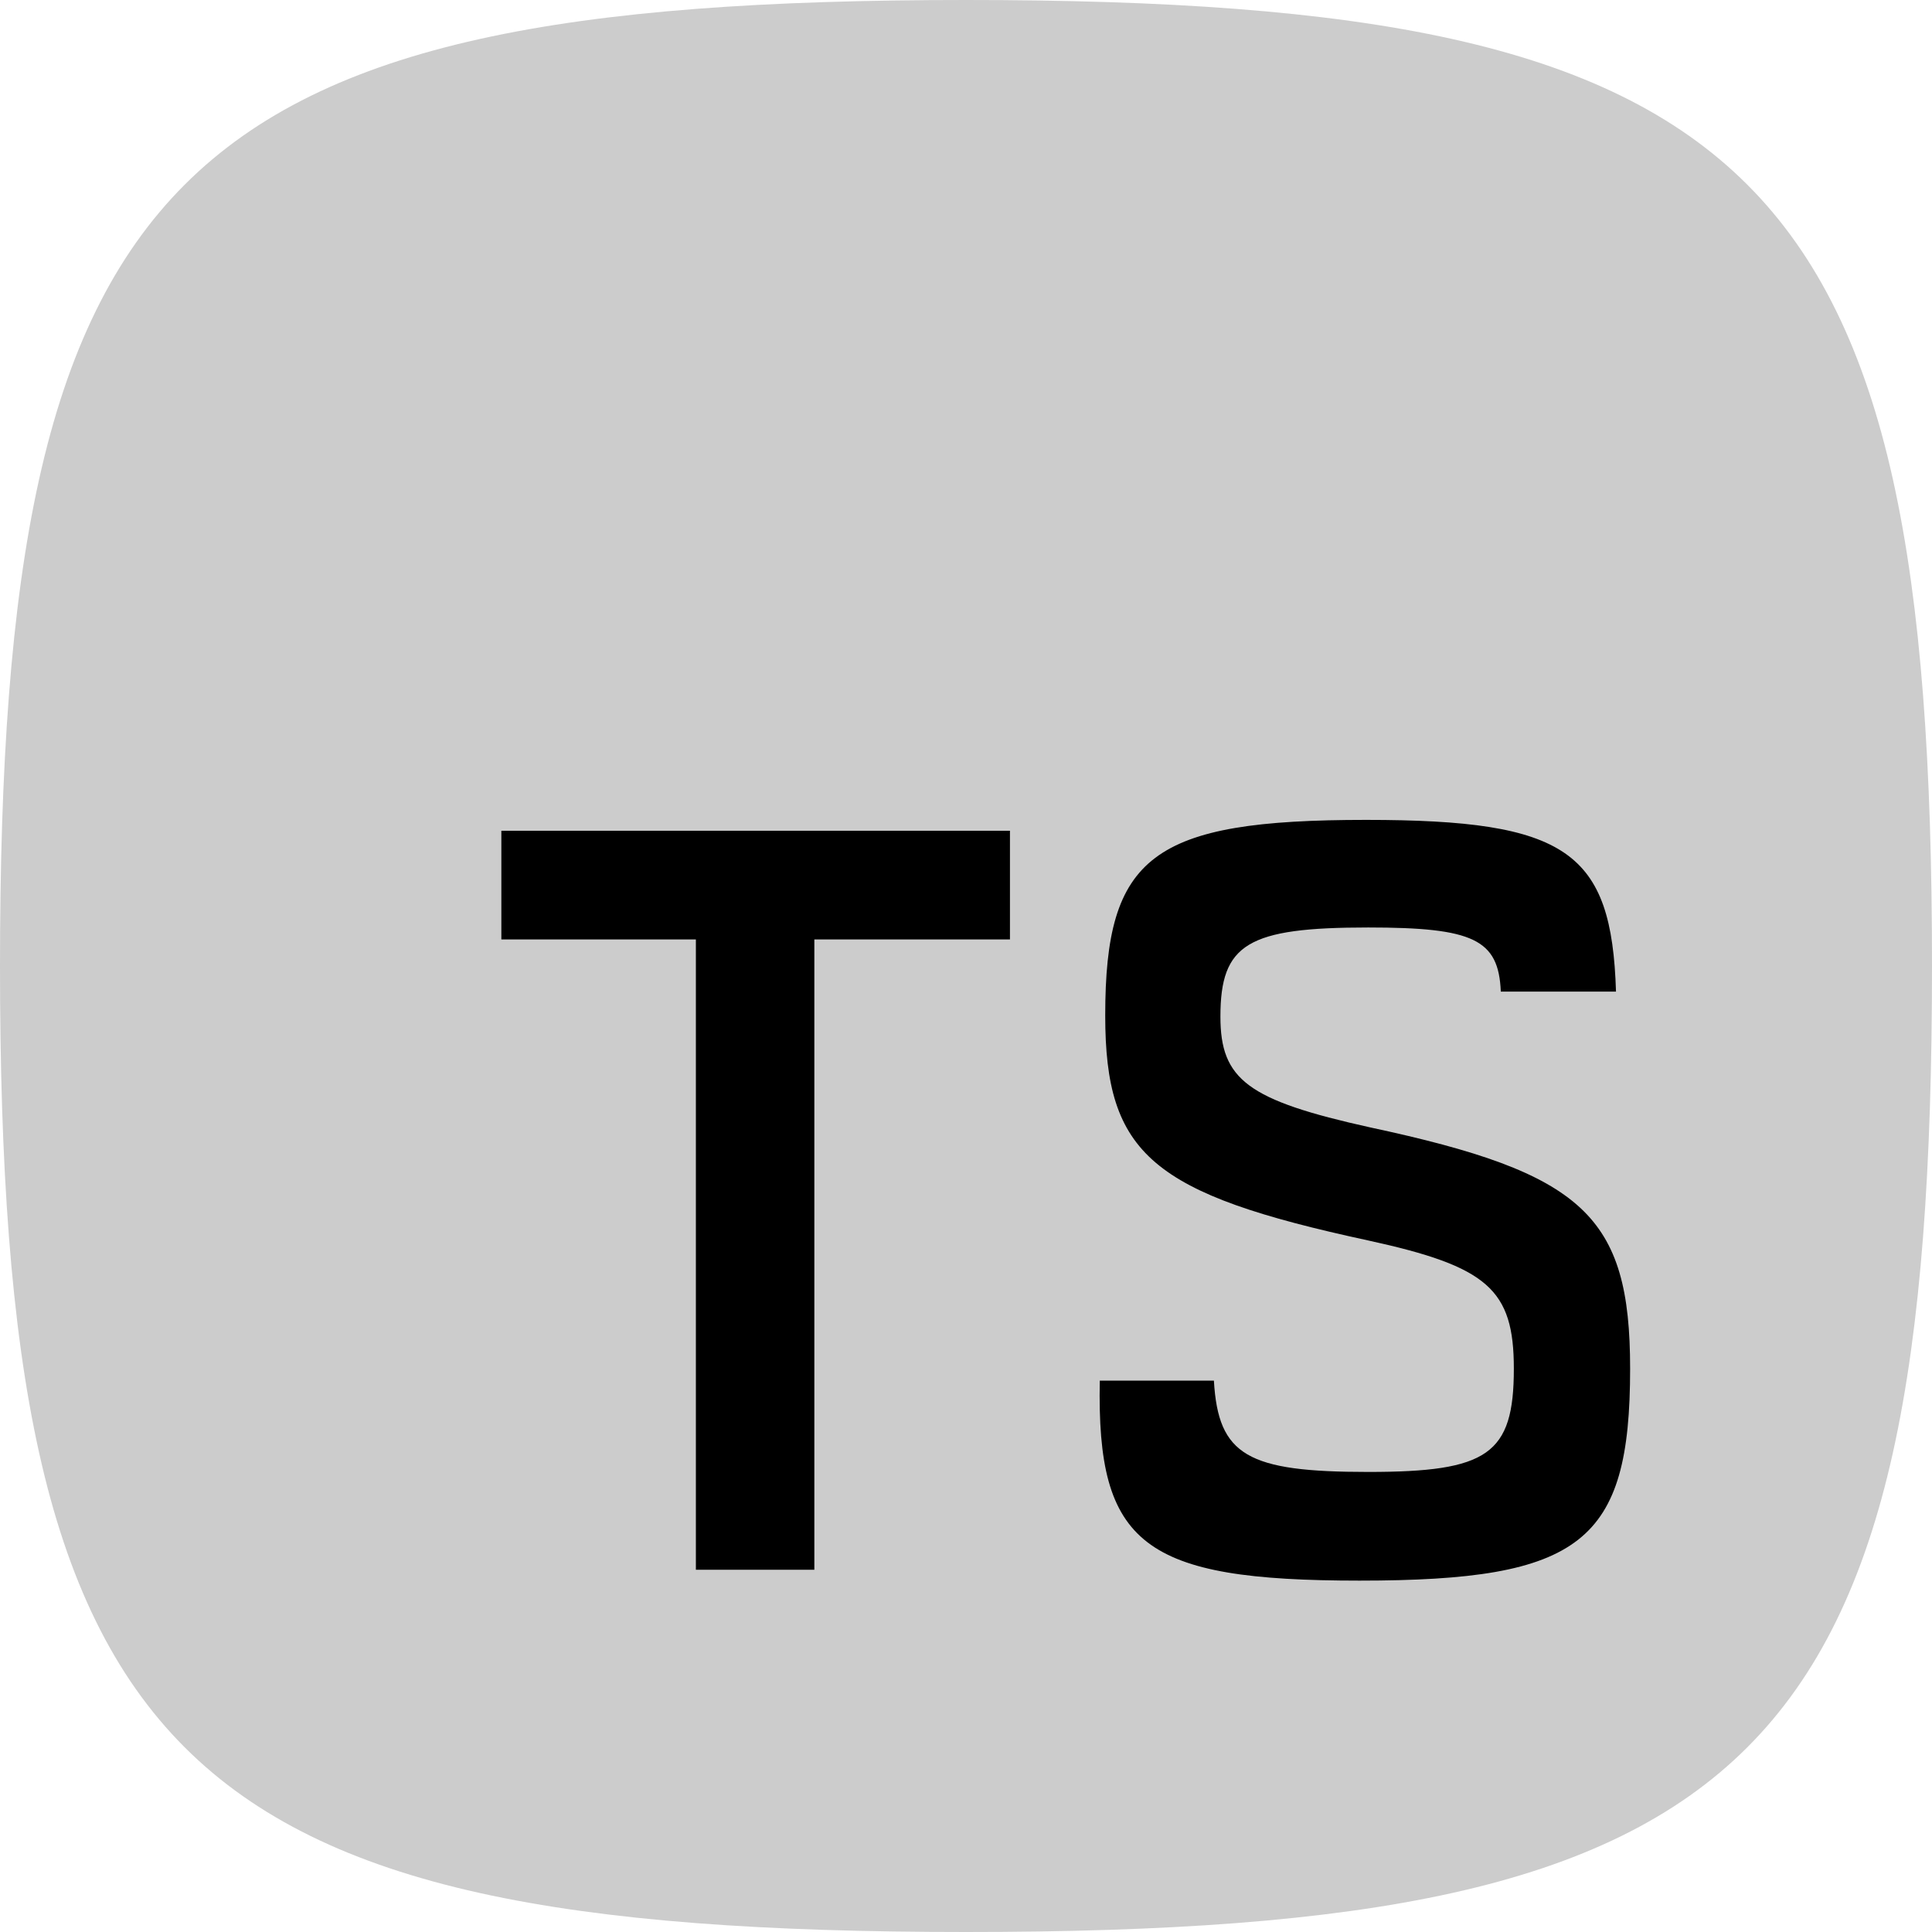
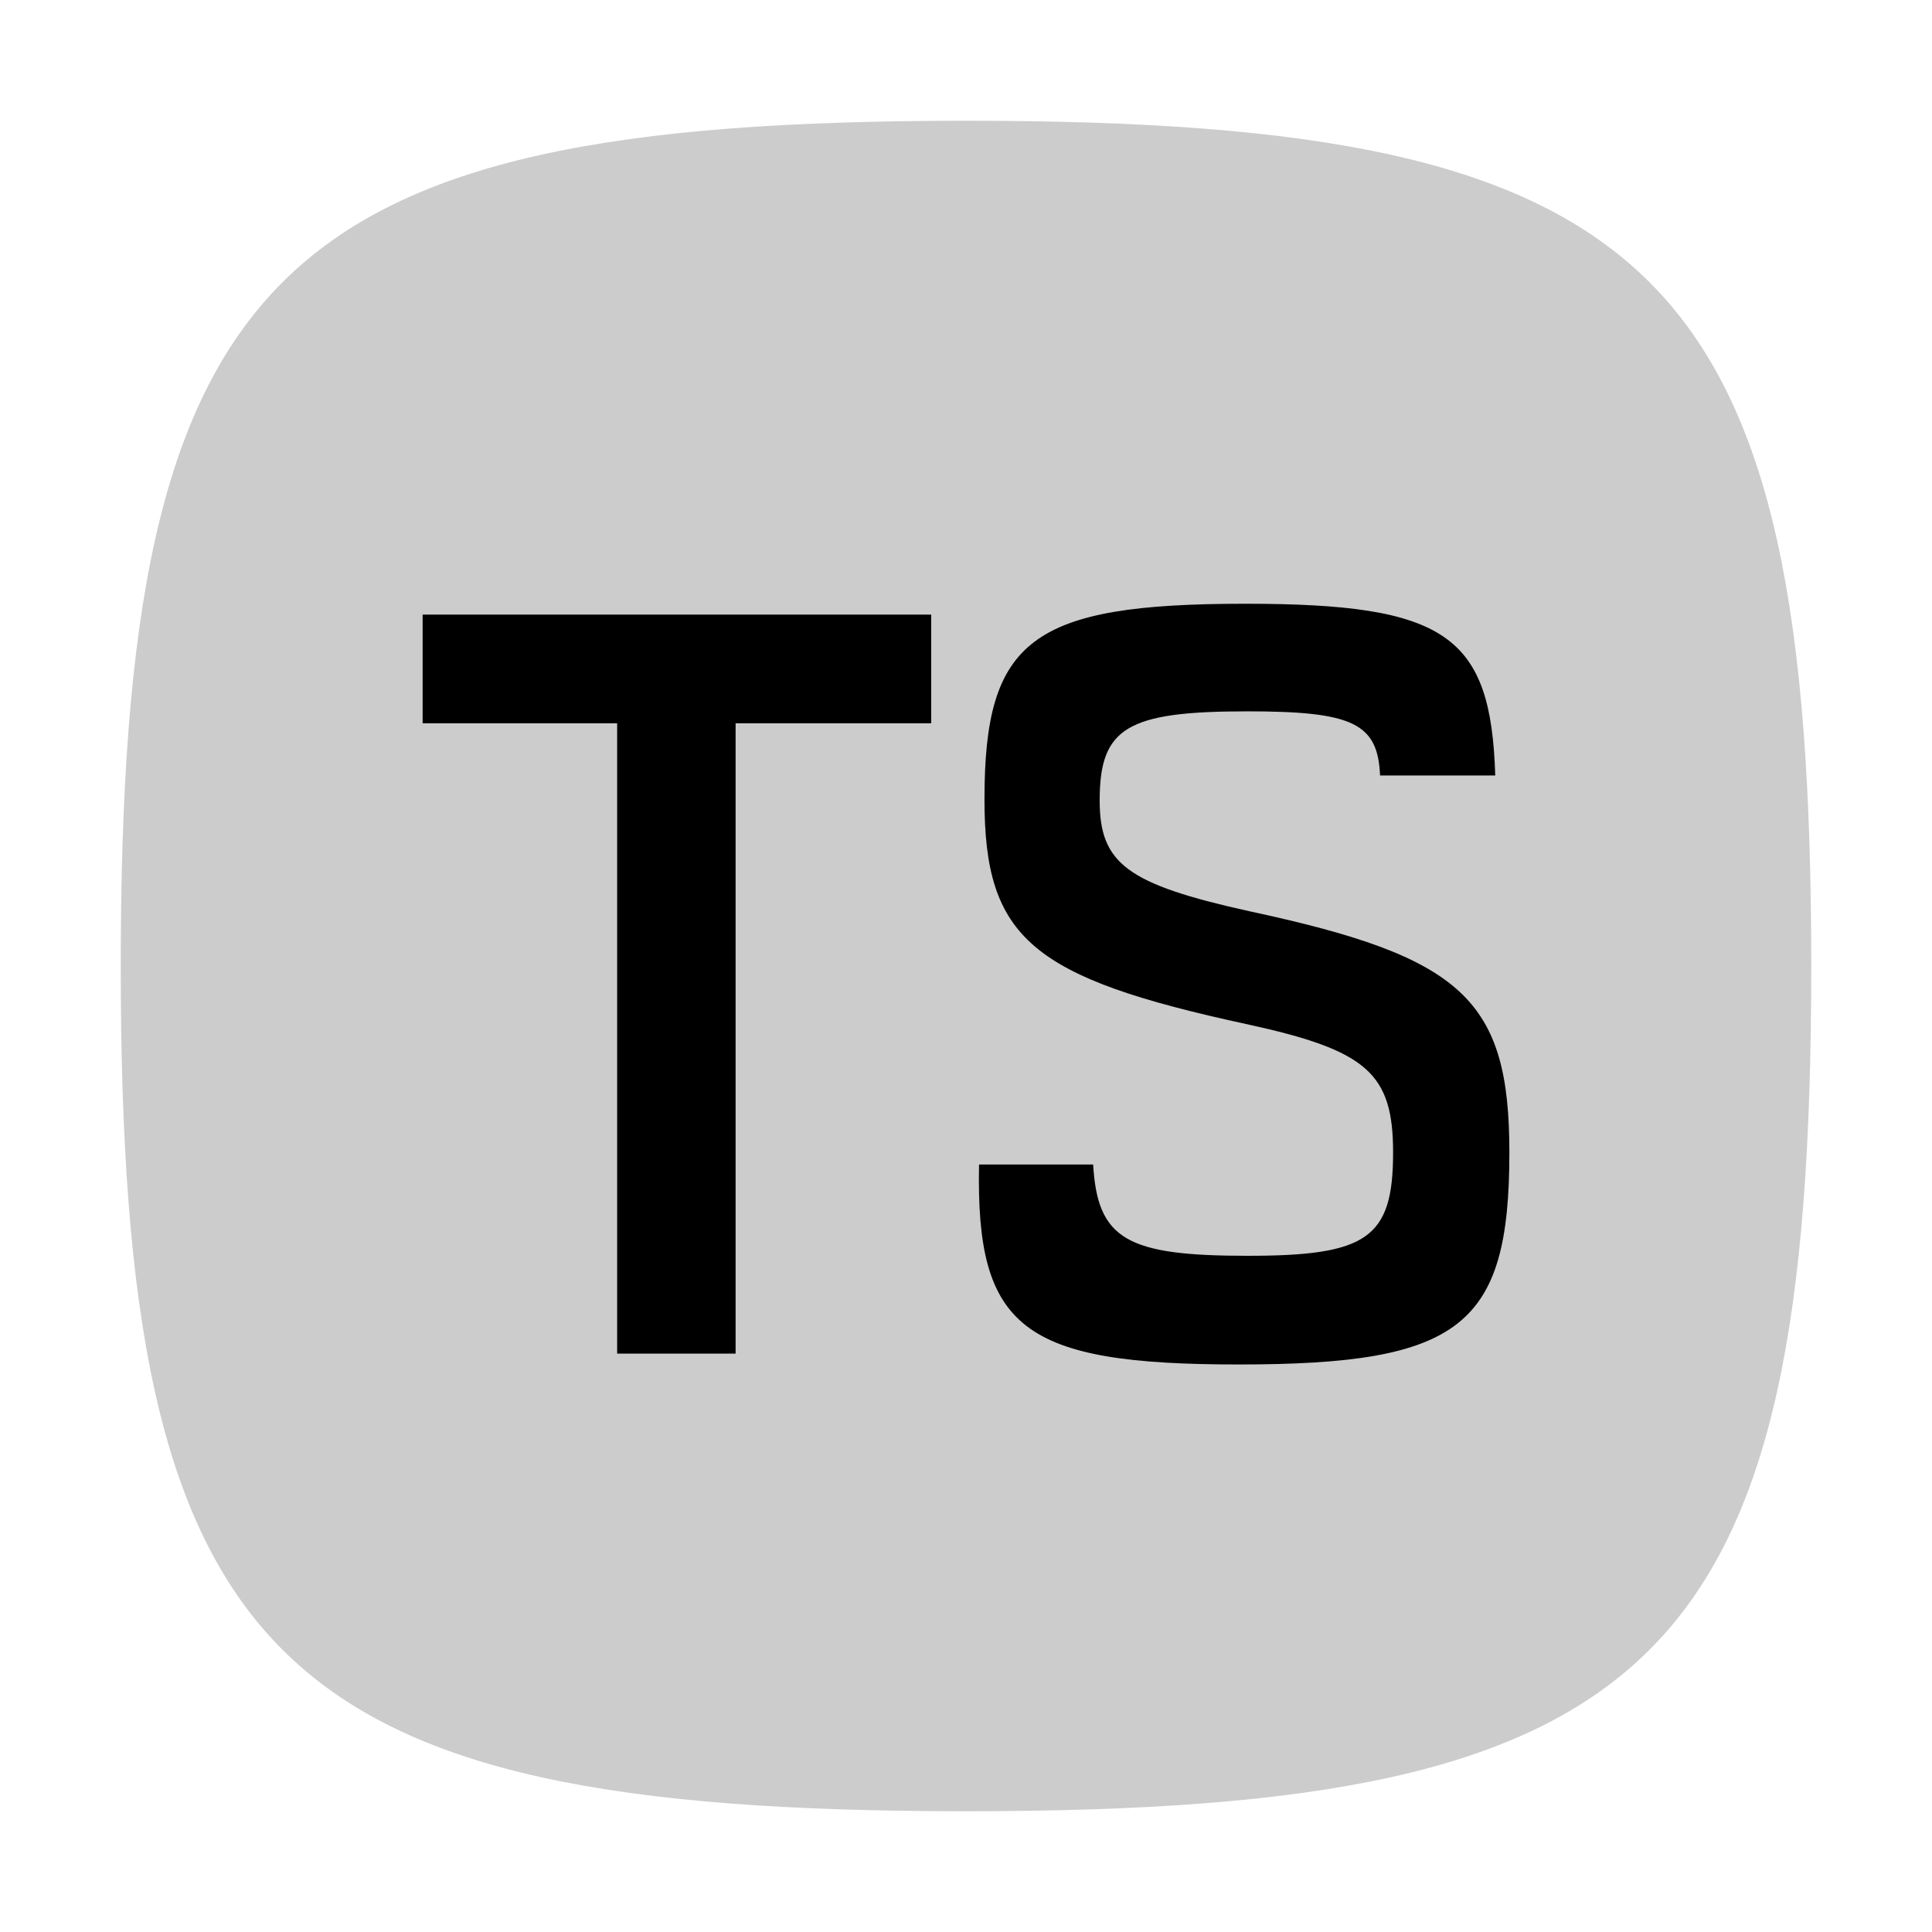
<svg xmlns="http://www.w3.org/2000/svg" width="16" height="16" viewBox="0 0 16 16" fill="none">
-   <path opacity="0.2" d="M8 0C1.412 0 0 1.412 0 8C0 14.588 1.412 16 8 16C14.588 16 16 14.588 16 8C16 1.412 14.588 0 8 0Z" fill="currentColor" />
-   <path d="M9.108 11.434H10.053C10.089 12.055 10.332 12.19 11.331 12.19C12.321 12.19 12.537 12.046 12.537 11.335C12.537 10.678 12.321 10.489 11.331 10.273C9.54 9.886 9.153 9.562 9.153 8.41C9.153 7.087 9.54 6.79 11.313 6.79C12.978 6.79 13.347 7.051 13.383 8.212H12.429C12.411 7.78 12.204 7.681 11.331 7.681C10.332 7.681 10.107 7.816 10.107 8.419C10.107 8.941 10.332 9.112 11.349 9.337C13.113 9.715 13.5 10.066 13.5 11.335C13.5 12.775 13.095 13.09 11.259 13.09C9.468 13.09 9.081 12.793 9.108 11.434Z" fill="currentColor" />
-   <path d="M5.763 13V7.78H4.152V6.88H8.364V7.78H6.744V13H5.763Z" fill="currentColor" />
+   <path opacity="0.2" d="M8 1C2.236 1 1 2.236 1 8C1 13.764 2.236 15 8 15C13.764 15 15 13.764 15 8C15 2.236 13.764 1 8 1Z" fill="currentColor" />
+   <path d="M8.108 9.644H9.053C9.089 10.265 9.332 10.4 10.331 10.4C11.321 10.4 11.537 10.256 11.537 9.545C11.537 8.888 11.321 8.699 10.331 8.483C8.54 8.096 8.153 7.772 8.153 6.62C8.153 5.297 8.54 5 10.313 5C11.978 5 12.347 5.261 12.383 6.422H11.429C11.411 5.99 11.204 5.891 10.331 5.891C9.332 5.891 9.107 6.026 9.107 6.629C9.107 7.151 9.332 7.322 10.349 7.547C12.113 7.925 12.5 8.276 12.5 9.545C12.5 10.985 12.095 11.3 10.259 11.3C8.468 11.3 8.081 11.003 8.108 9.644Z" fill="currentColor" />
+   <path d="M5.111 11.21V5.99H3.5V5.09H7.712V5.99H6.092V11.21H5.111Z" fill="currentColor" />
</svg>
